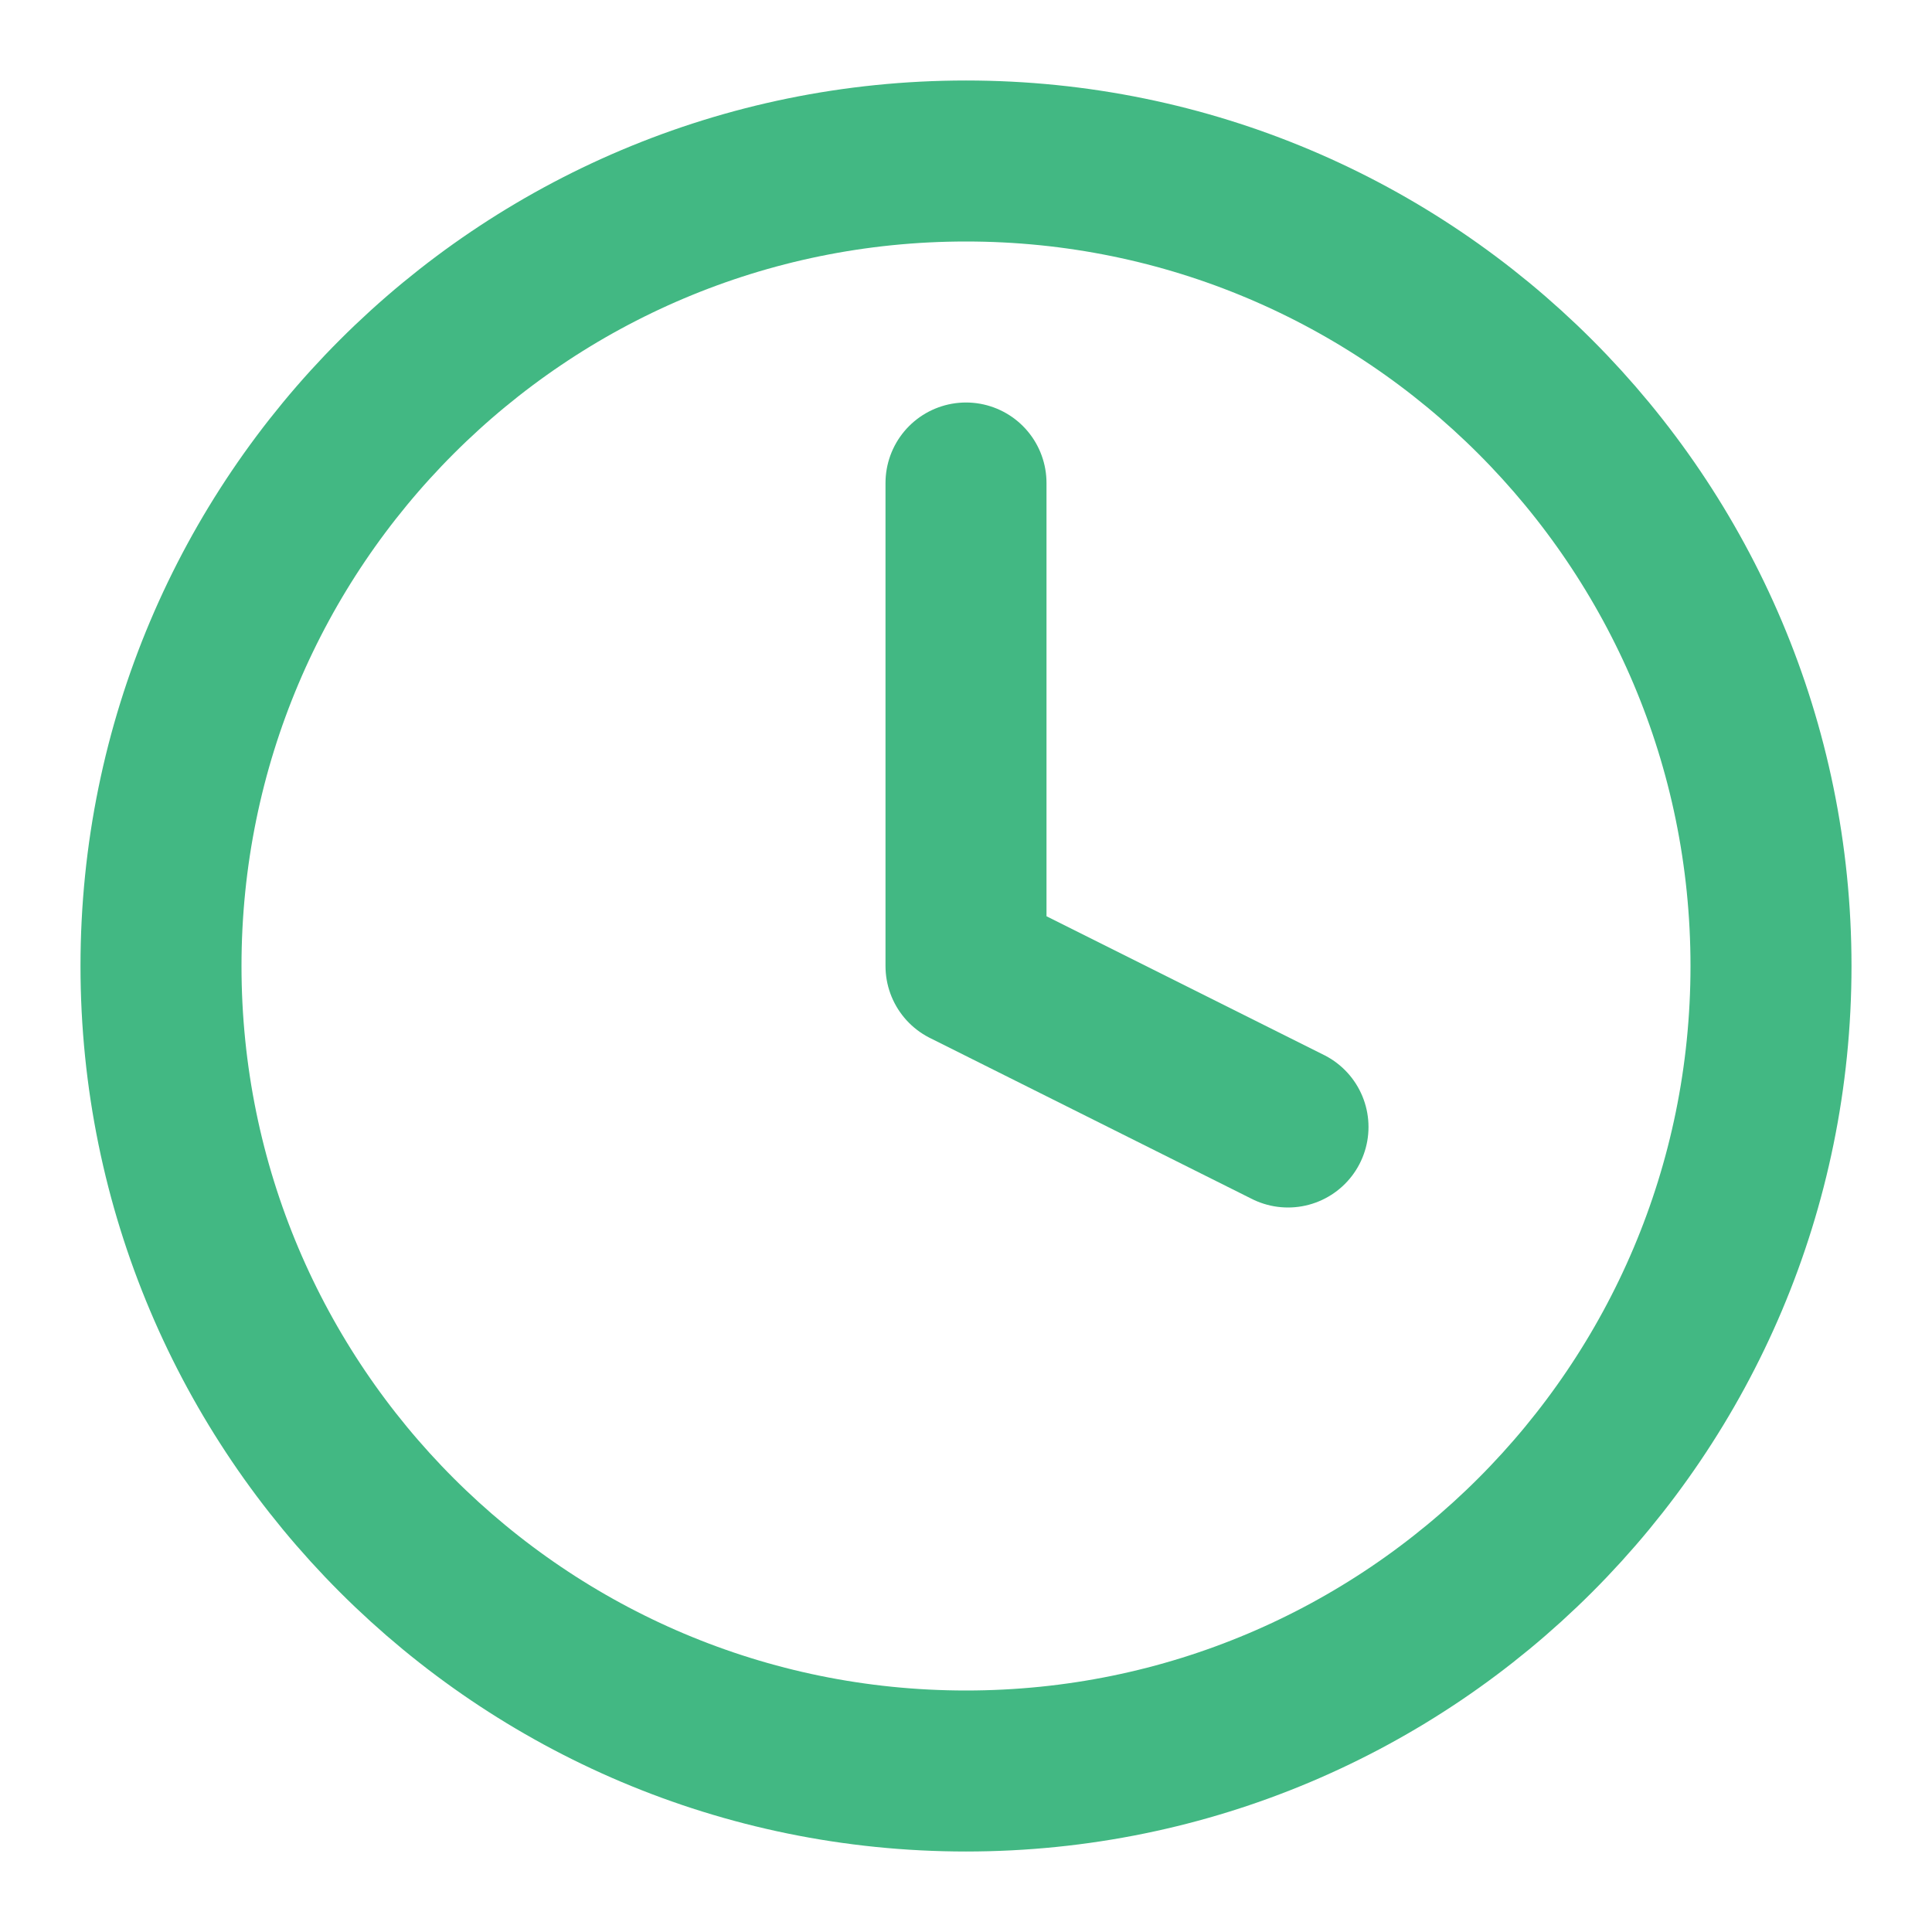
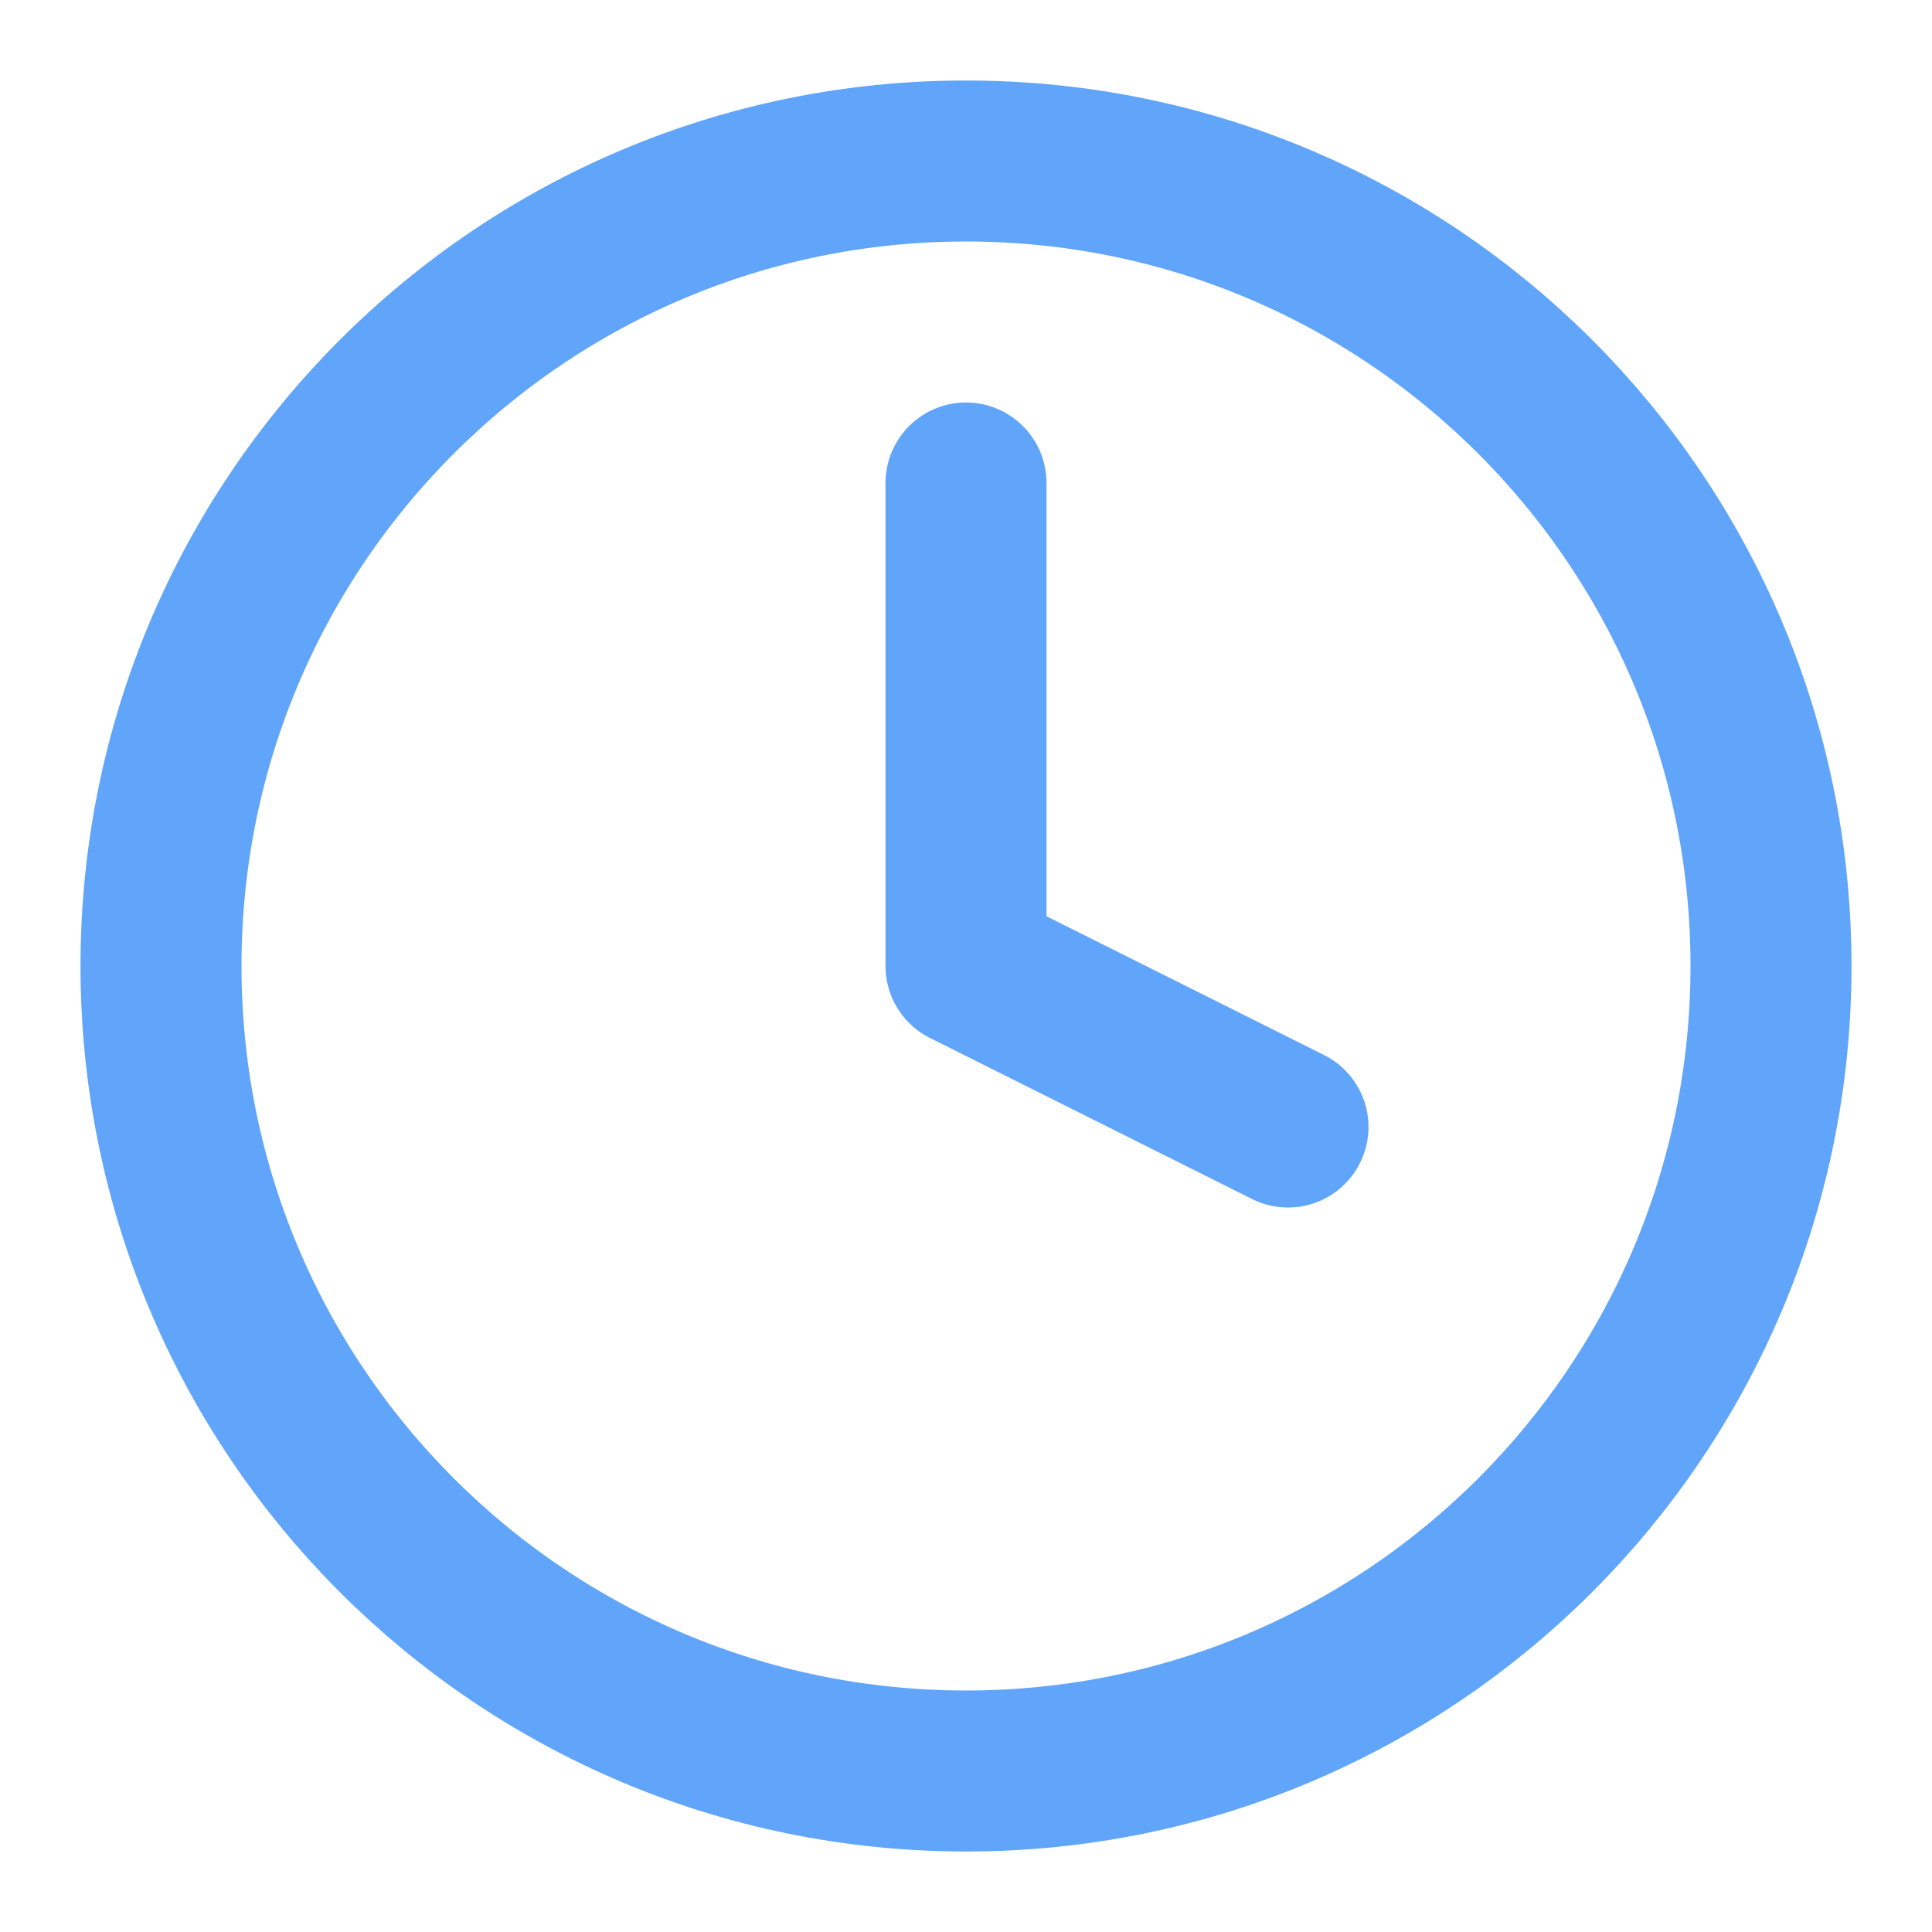
- <svg xmlns="http://www.w3.org/2000/svg" width="24" height="24" viewBox="0 0 24 24" fill="none" stroke="#42b883" stroke-width="2" stroke-linecap="round" stroke-linejoin="round" class="feather feather-clock">
+ <svg xmlns="http://www.w3.org/2000/svg" width="24" height="24" viewBox="0 0 24 24" fill="none" stroke="#60A5FA" stroke-width="2" stroke-linecap="round" stroke-linejoin="round" class="feather feather-clock">
  <circle cx="12" cy="12" r="10" />
  <polyline points="12 6 12 12 16 14" />
</svg>
